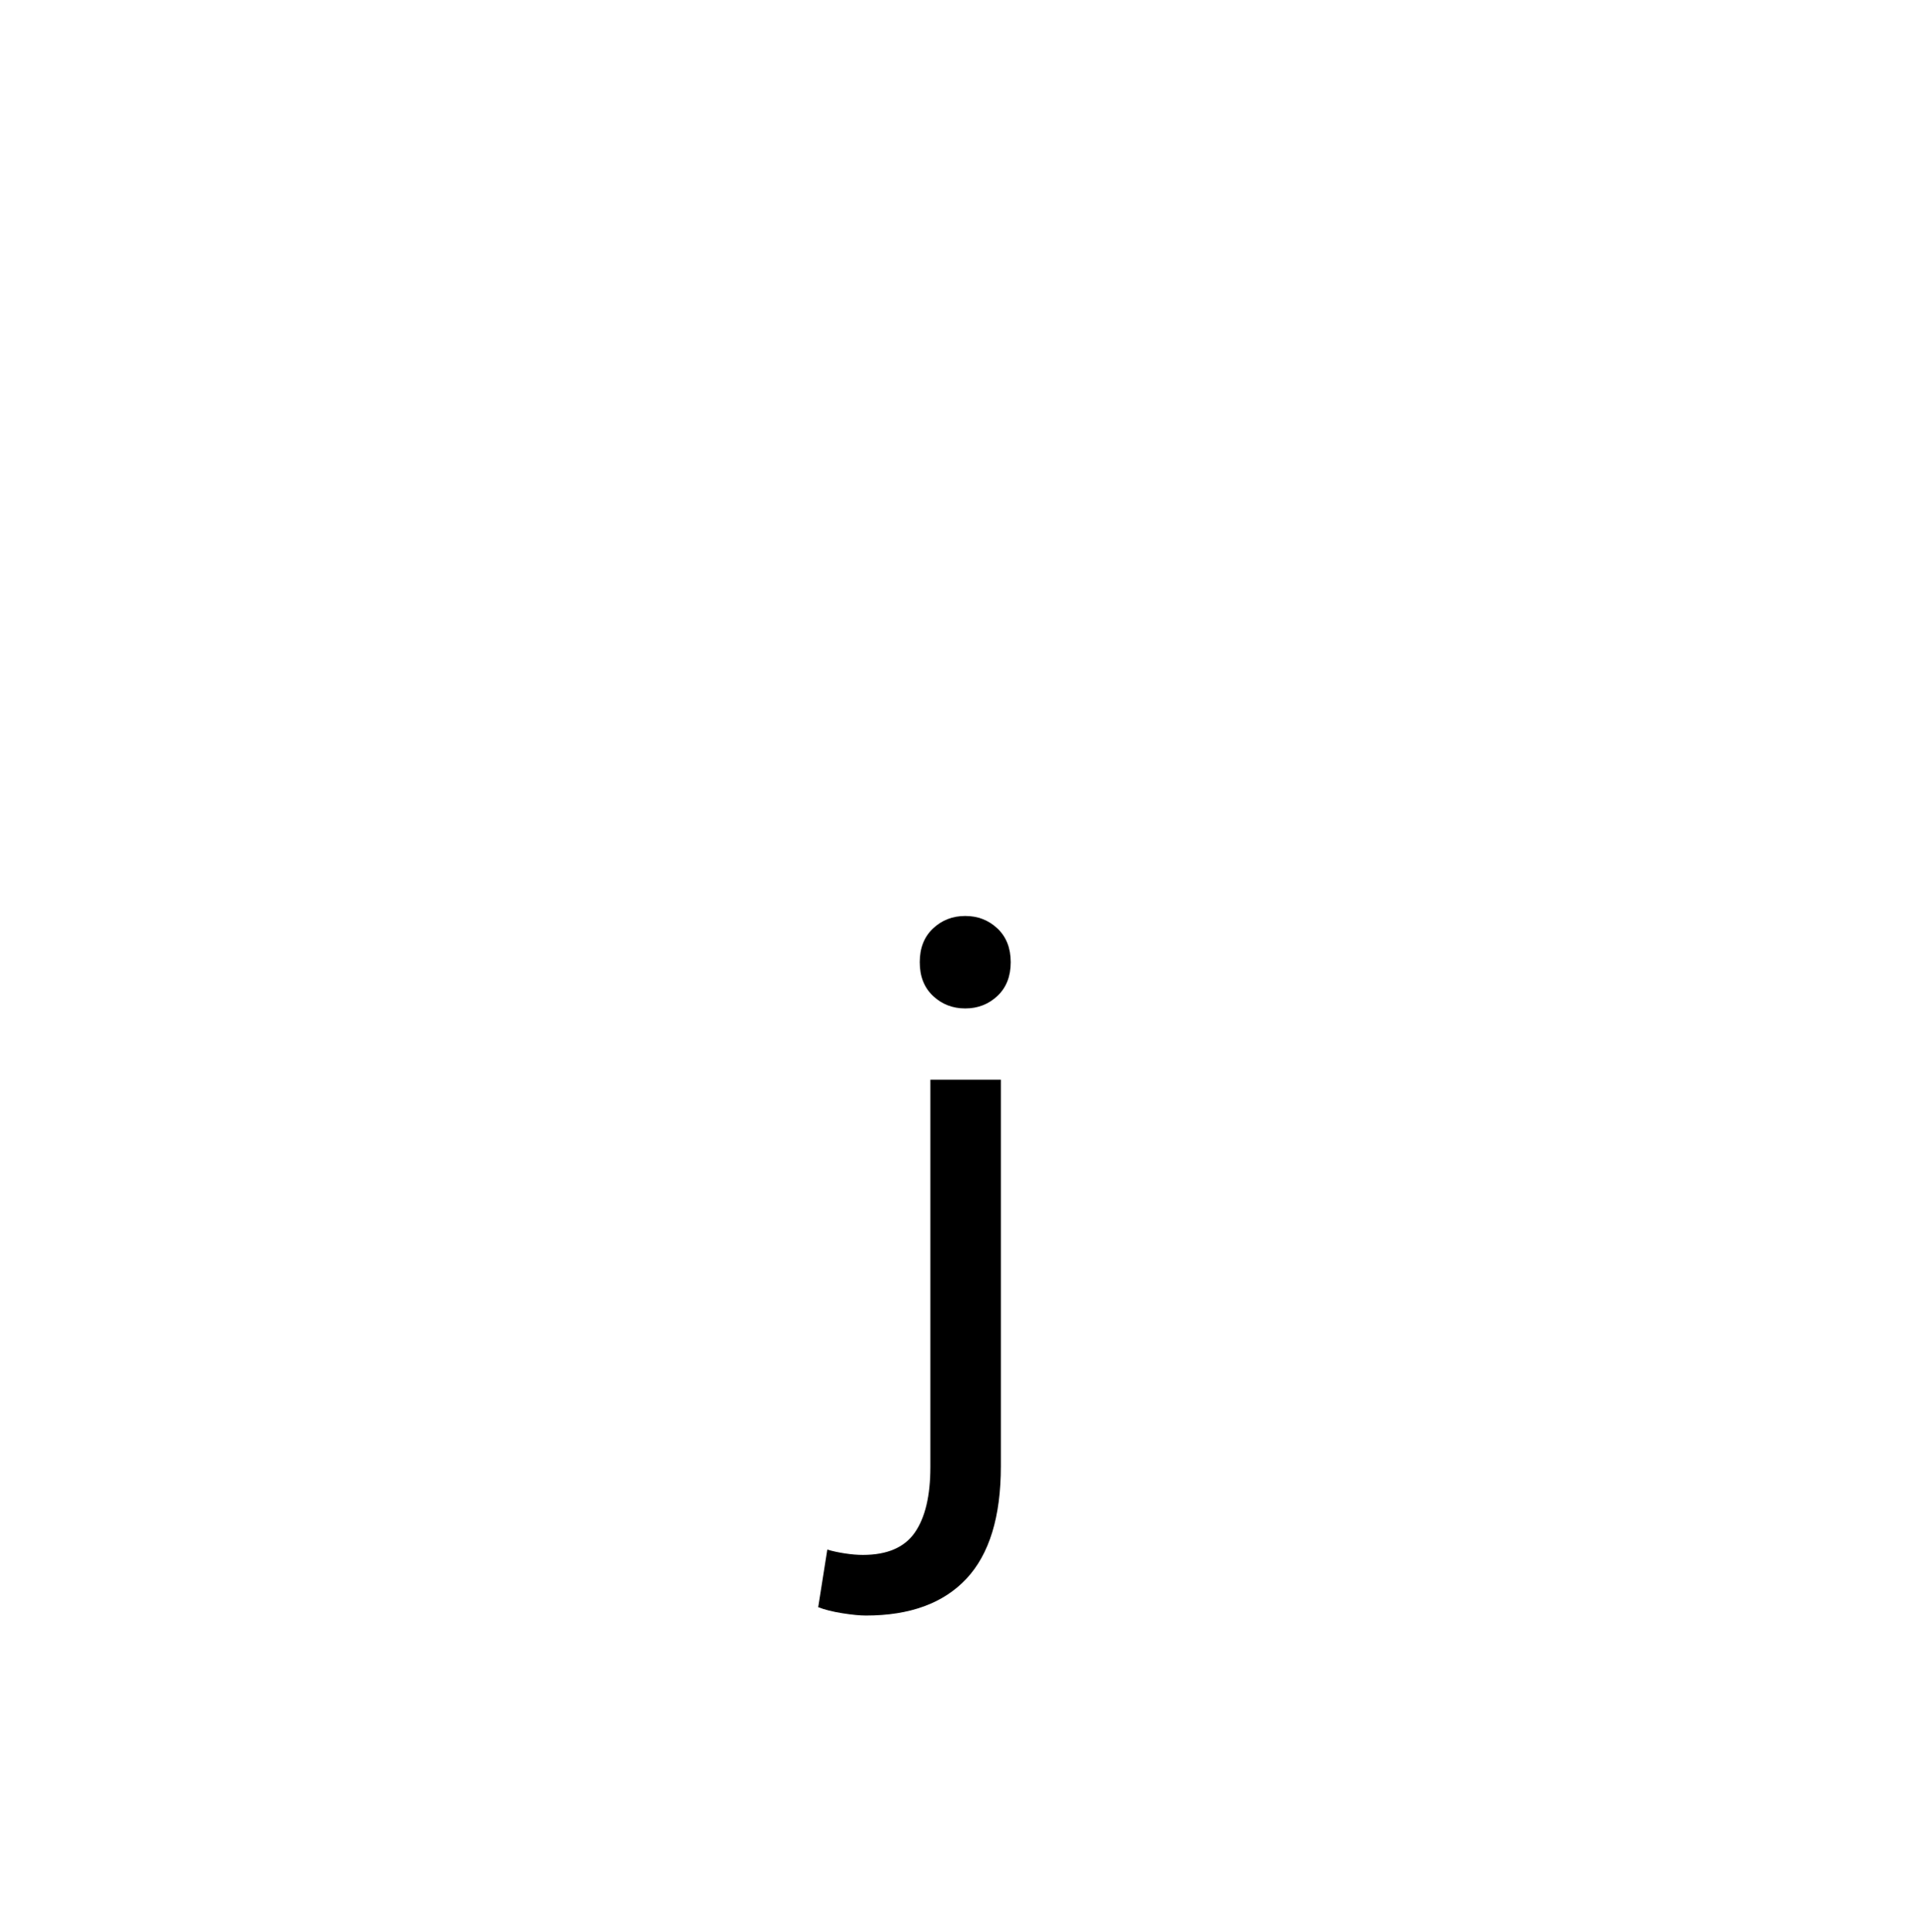
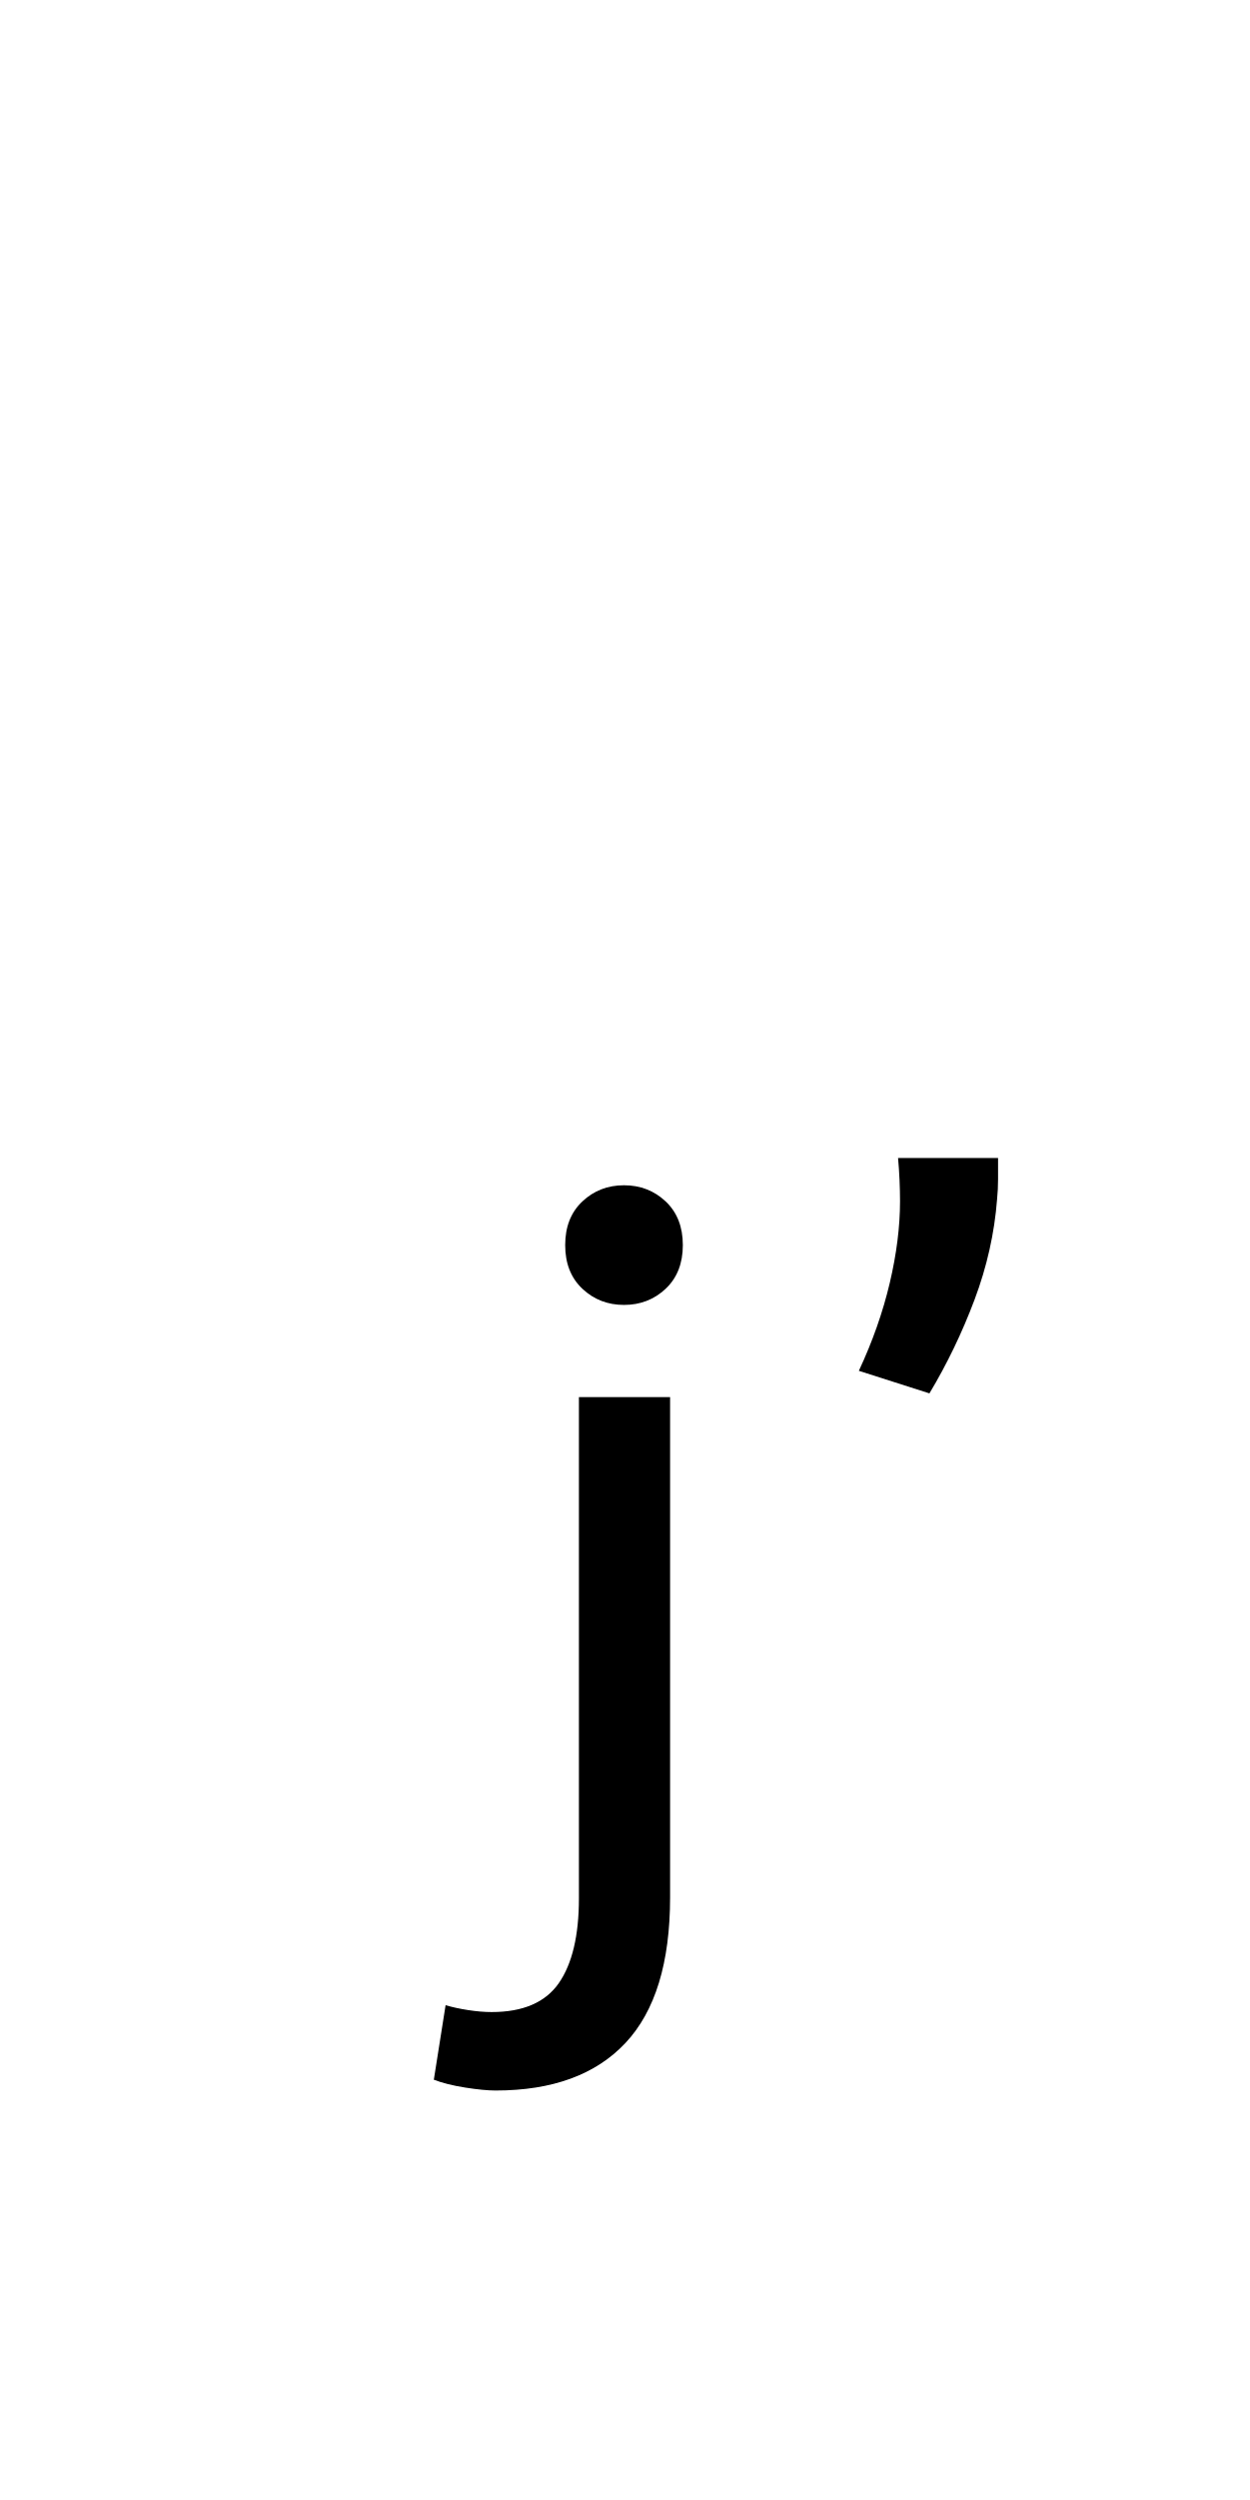
- <svg xmlns="http://www.w3.org/2000/svg" version="1.1" x="0px" y="0px" width="566.93px" height="566.93px" viewBox="0 0 566.93 566.93" enable-background="new 0 0 566.93 566.93" xml:space="preserve">
+ <svg xmlns="http://www.w3.org/2000/svg" version="1.1" x="0px" y="0px" width="283.465px" height="566.93px" viewBox="0 0 283.465 566.93" enable-background="new 0 0 283.465 566.93" xml:space="preserve">
  <g id="fond" display="none">
-     <rect x="-6056.873" y="-9811.008" display="inline" fill-rule="evenodd" clip-rule="evenodd" fill="#58595B" width="16654.492" height="16572.797" />
+     <rect x="-6198.605" y="-9811.008" display="inline" fill-rule="evenodd" clip-rule="evenodd" fill="#58595B" width="16654.492" height="16572.797" />
  </g>
  <g id="en_cours">
</g>
  <g id="fini">
    <g>
-       <path d="M254.208,474.26c-1.78,0-4.078-0.223-6.897-0.668c-2.816-0.444-5.19-1.039-7.12-1.78l2.67-16.909    c1.484,0.444,3.191,0.813,5.118,1.112c1.929,0.296,3.709,0.445,5.34,0.445c7.12,0,12.199-2.19,15.241-6.564    c3.039-4.377,4.561-10.791,4.561-19.246V316.953h20.692v113.475c0,14.83-3.376,25.844-10.124,33.041    C276.937,470.661,267.112,474.26,254.208,474.26z M283.354,296.038c-3.709,0-6.863-1.224-9.456-3.671    c-2.597-2.447-3.894-5.746-3.894-9.901c0-4.15,1.296-7.453,3.894-9.9c2.593-2.448,5.747-3.672,9.456-3.672    c3.706,0,6.859,1.224,9.456,3.672c2.594,2.447,3.894,5.75,3.894,9.9c0,4.155-1.3,7.454-3.894,9.901    C290.214,294.814,287.061,296.038,283.354,296.038z" />
+       <path d="M112.475,474.26c-1.78,0-4.078-0.223-6.897-0.668c-2.816-0.444-5.19-1.039-7.12-1.78l2.67-16.909    c1.484,0.444,3.191,0.813,5.118,1.112c1.929,0.296,3.709,0.445,5.34,0.445c7.12,0,12.199-2.19,15.241-6.564    c3.039-4.377,4.561-10.791,4.561-19.246V316.953h20.692v113.475c0,14.83-3.376,25.844-10.124,33.041    C135.205,470.661,125.38,474.26,112.475,474.26z M141.622,296.038c-3.709,0-6.863-1.224-9.456-3.671    c-2.597-2.447-3.894-5.746-3.894-9.901c0-4.15,1.296-7.453,3.894-9.9c2.593-2.448,5.747-3.672,9.456-3.672    c3.706,0,6.859,1.224,9.456,3.672c2.594,2.447,3.894,5.75,3.894,9.9c0,4.155-1.3,7.454-3.894,9.901    C148.481,294.814,145.328,296.038,141.622,296.038z" />
+     </g>
+     <g>
+       <path d="M226.515,262.705c0,1.634,0,3.226,0,4.783s-0.076,3.08-0.222,4.562c-0.595,7.714-2.302,15.317-5.118,22.806    c-2.819,7.492-6.23,14.573-10.235,21.249l-16.02-5.118c3.115-6.675,5.451-13.312,7.009-19.913    c1.558-6.599,2.336-12.794,2.336-18.579c0-1.48-0.039-3.076-0.111-4.783c-0.077-1.704-0.188-3.372-0.334-5.006H226.515z" />
    </g>
  </g>
</svg>
